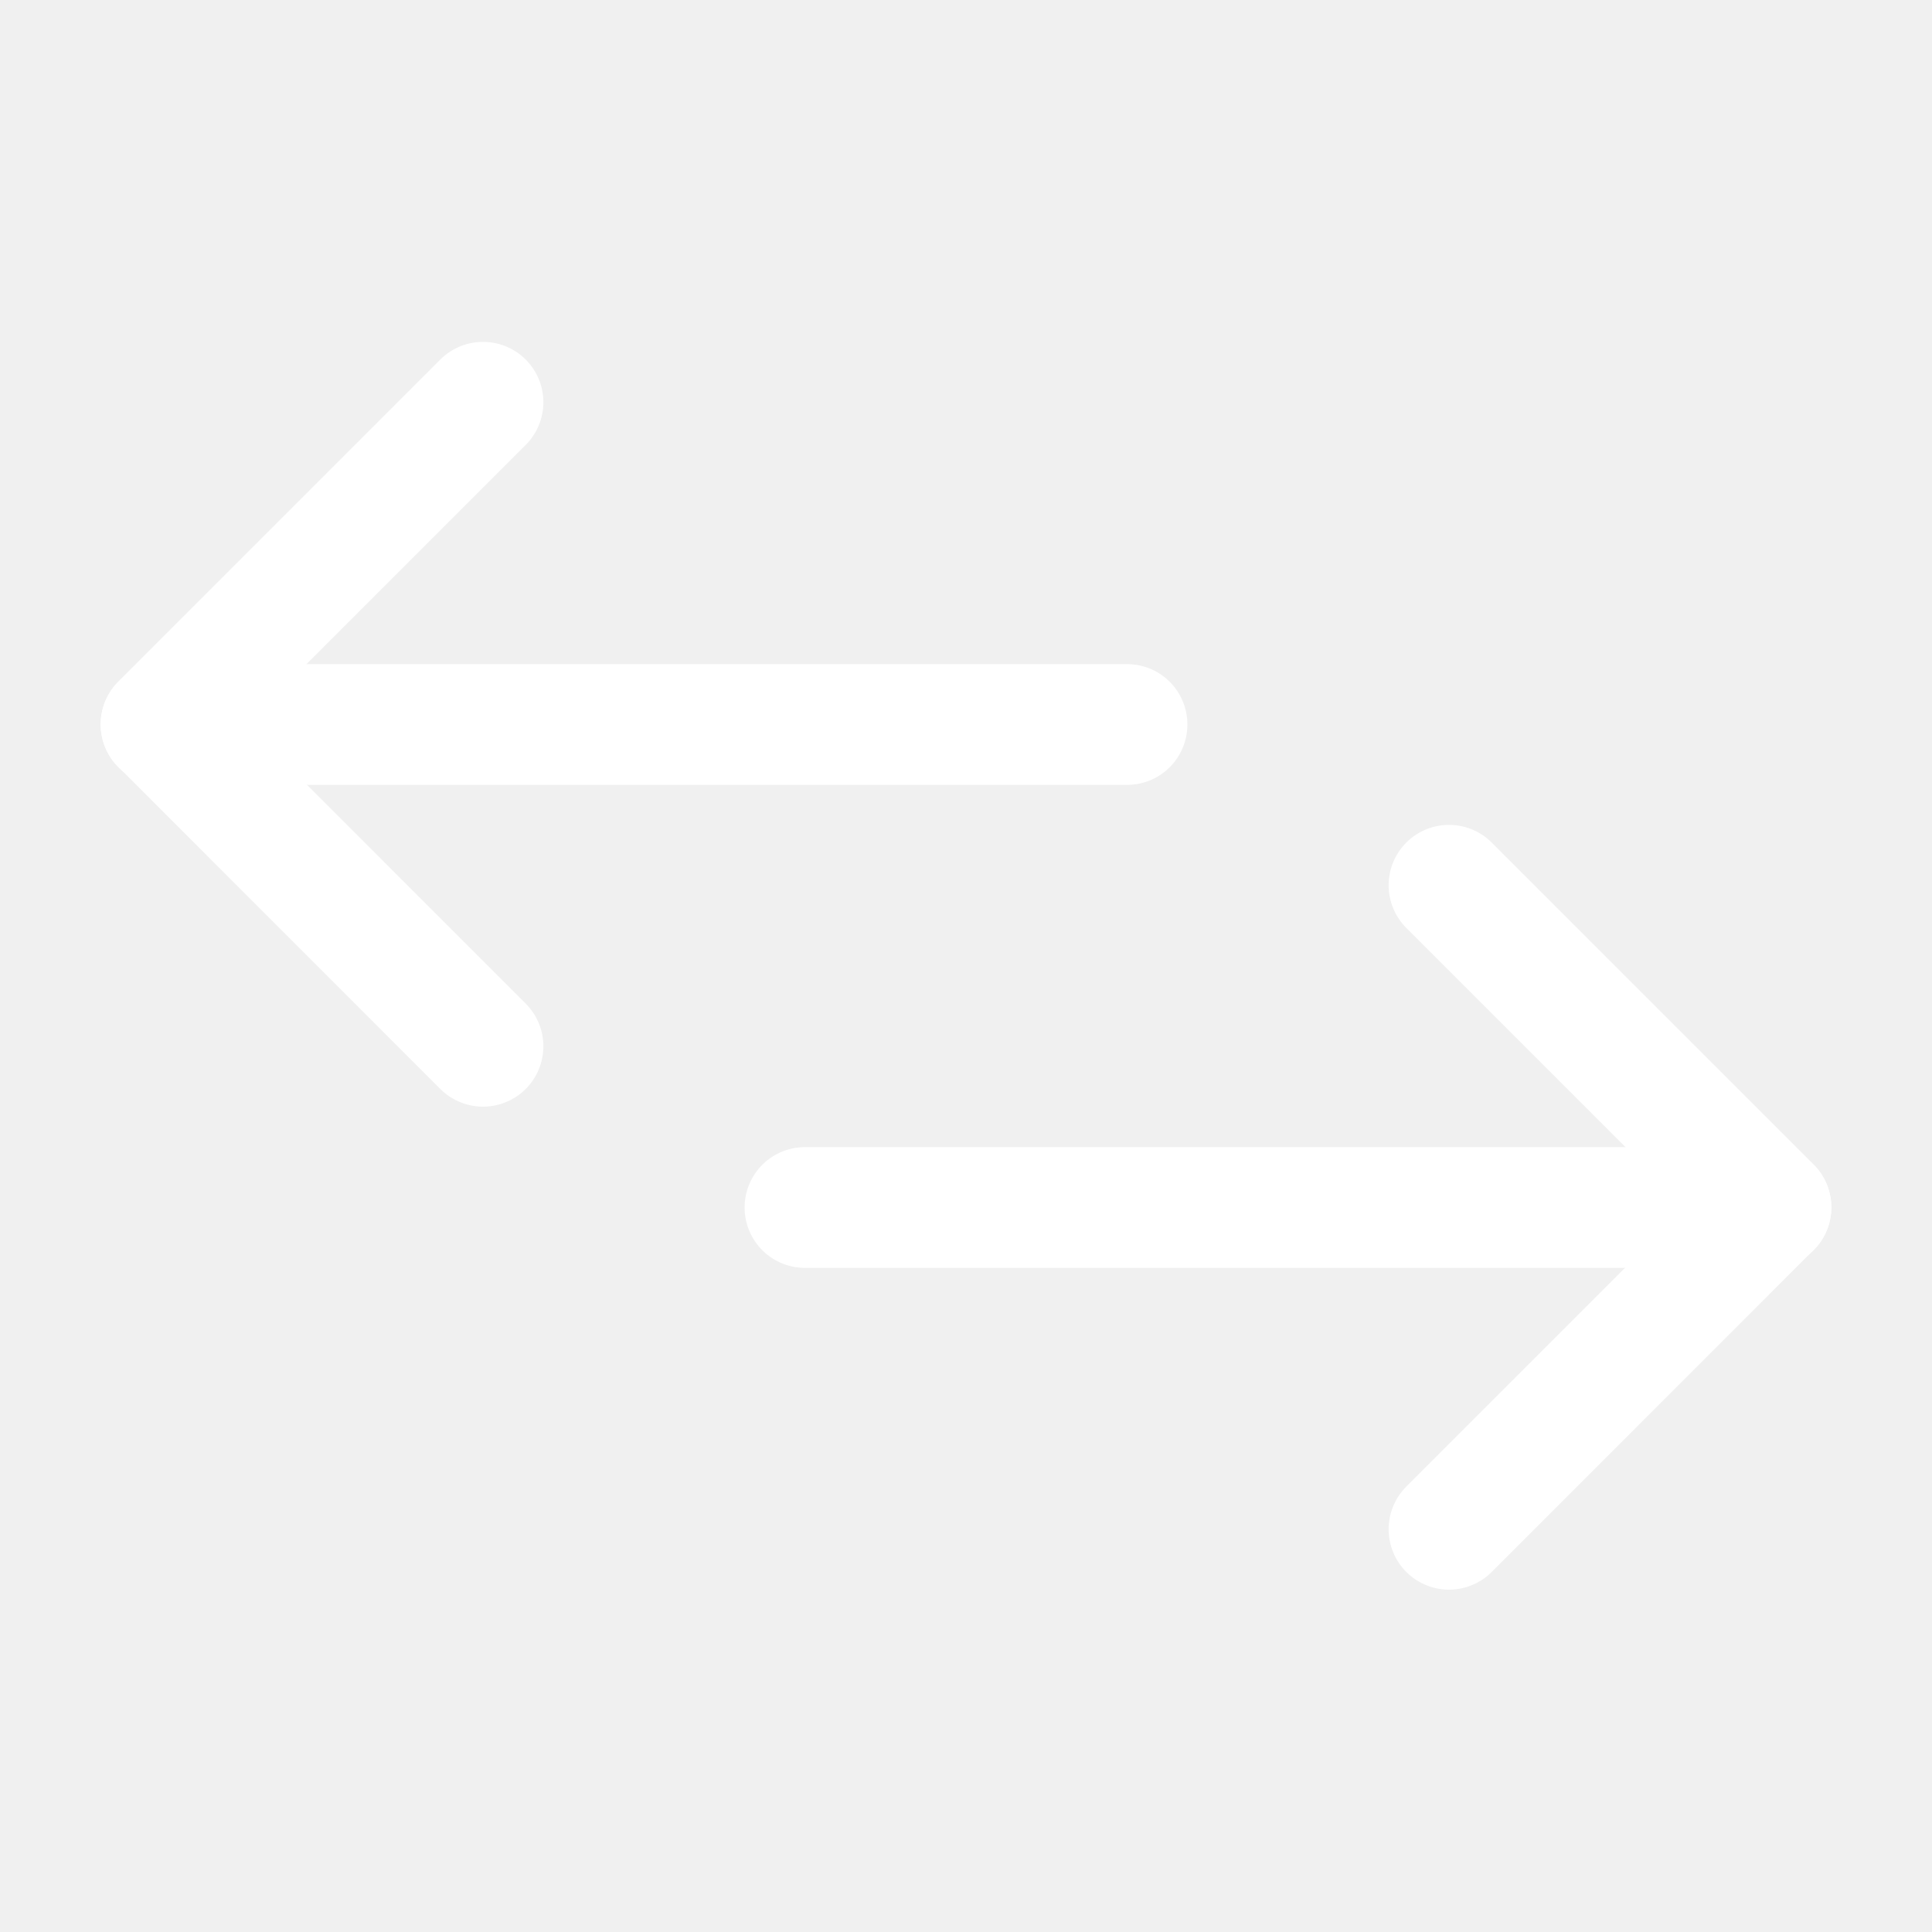
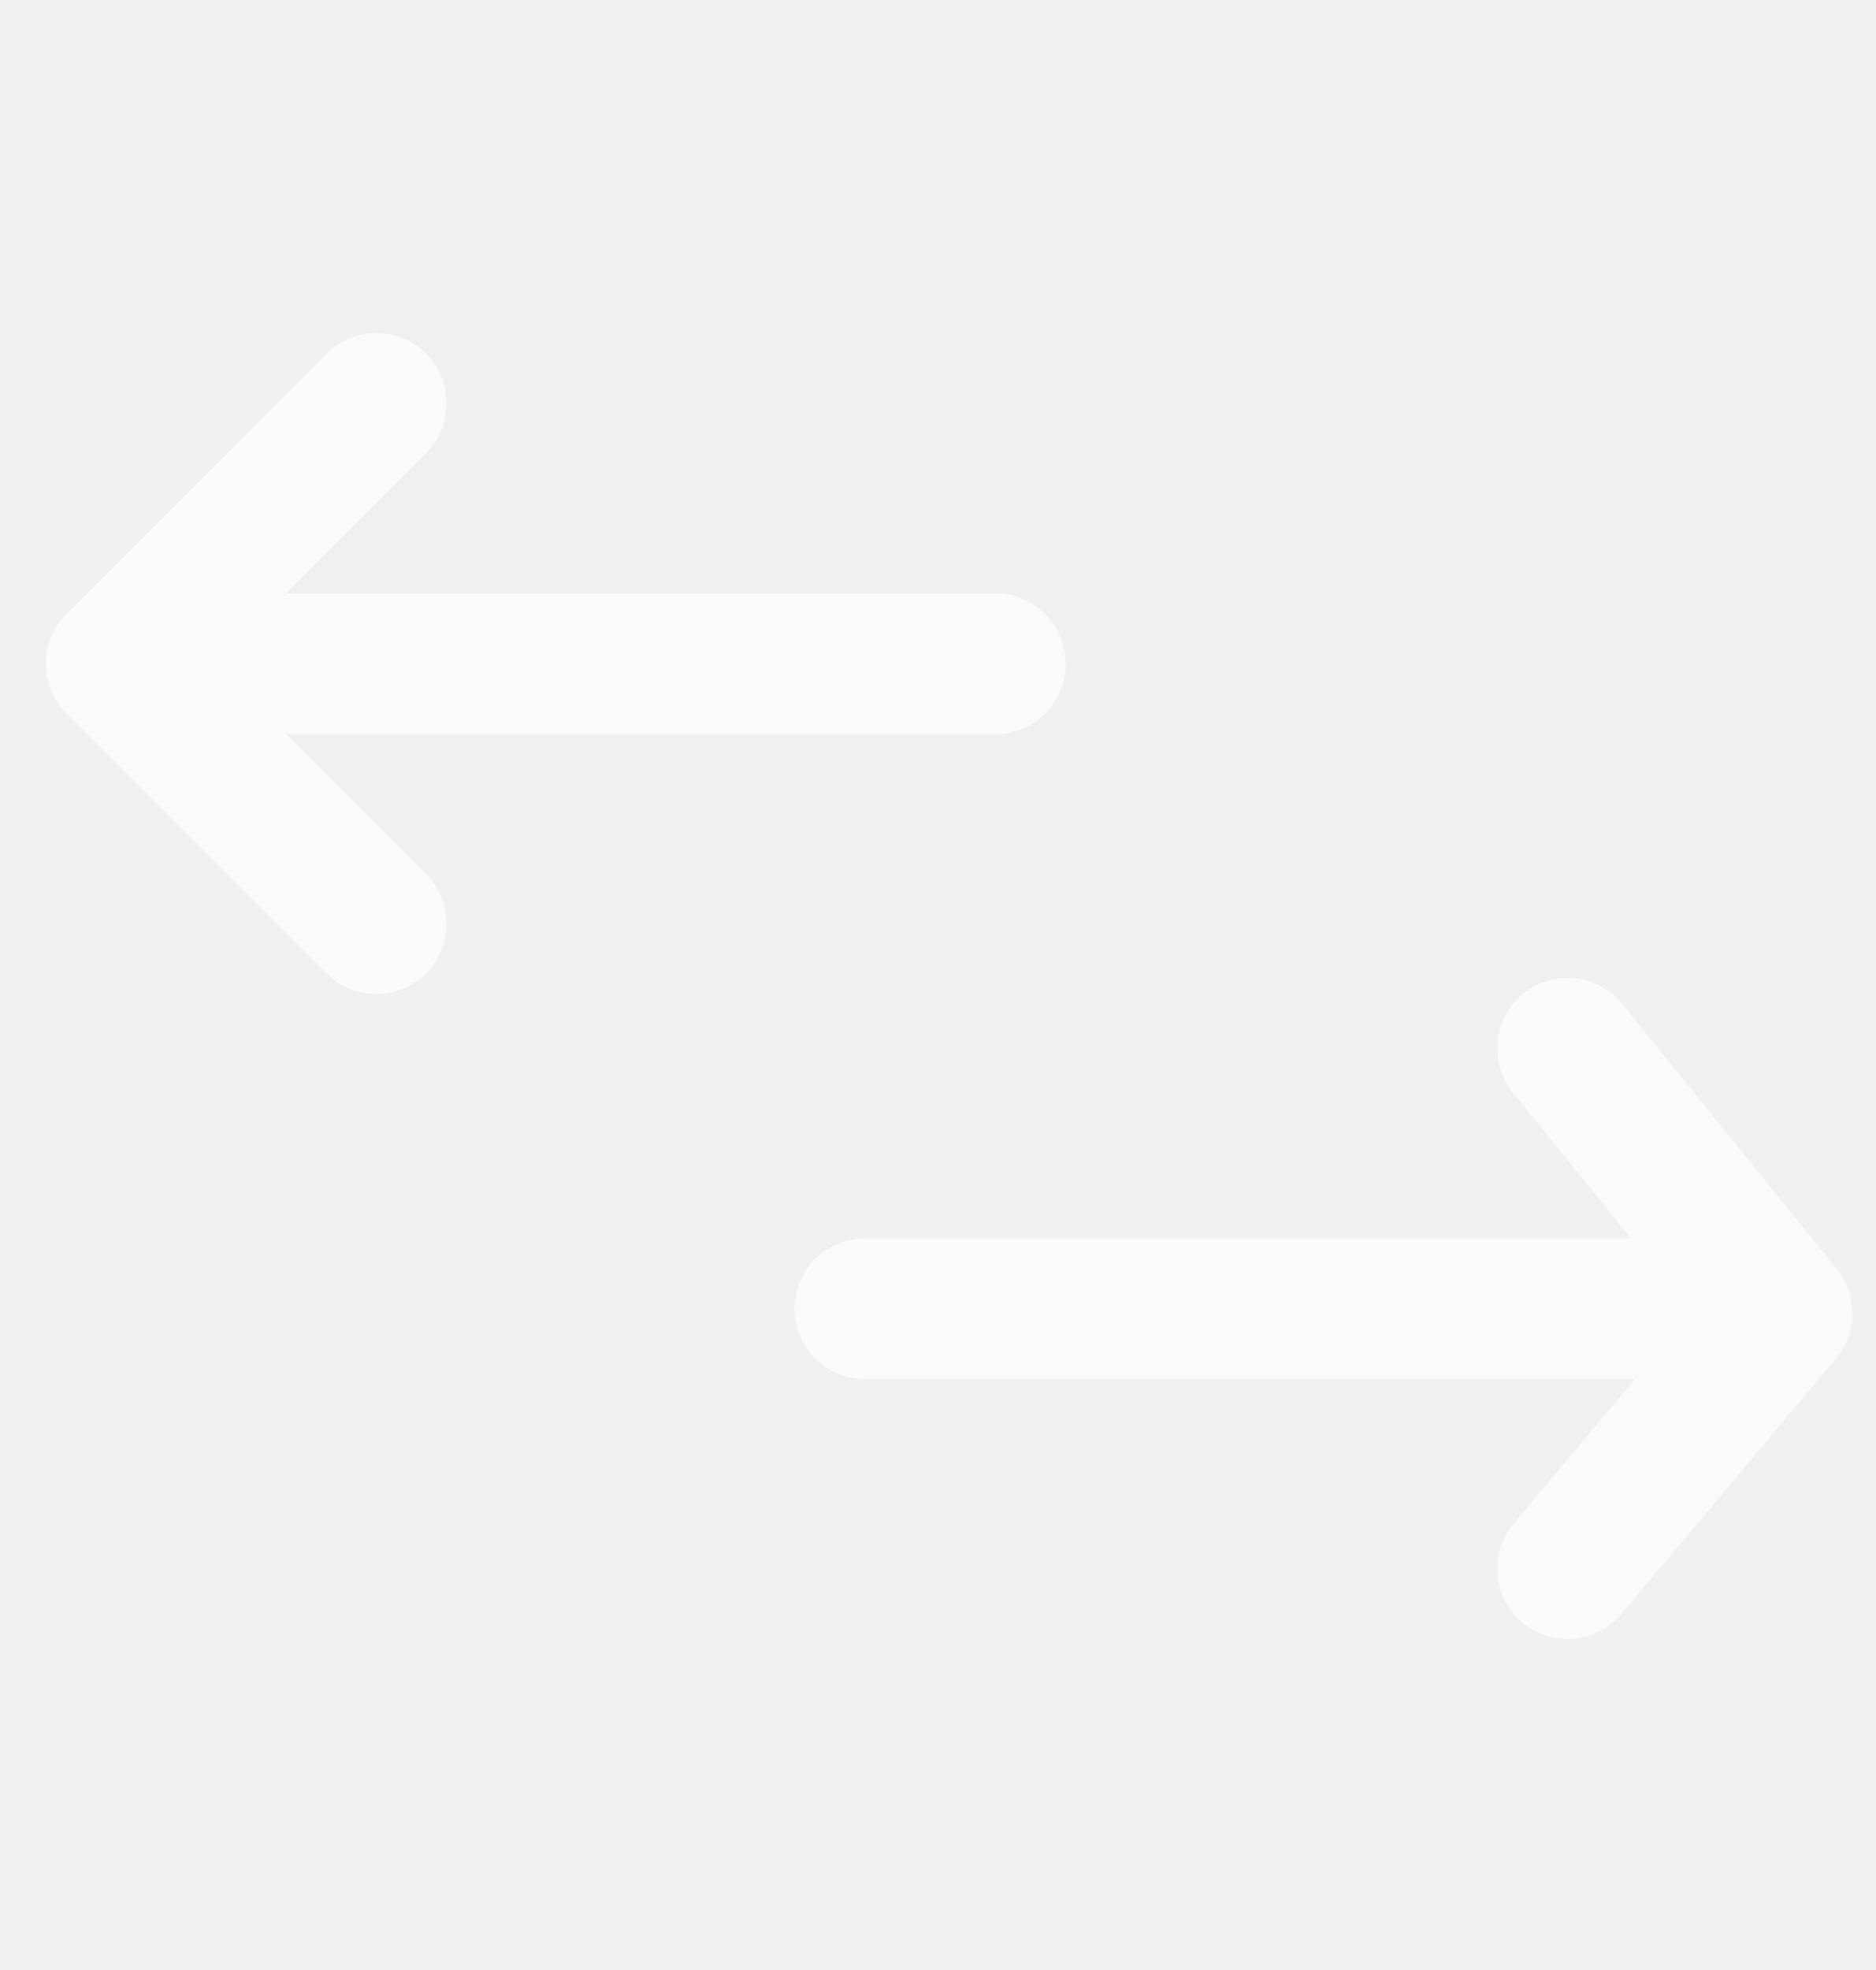
- <svg xmlns="http://www.w3.org/2000/svg" width="20" height="20" viewBox="0 0 20 20" fill="none">
-   <path d="M5 10.831L1.667 7.497L5 4.164" stroke="white" stroke-width="1.25" stroke-linecap="round" stroke-linejoin="round" />
-   <path d="M1.667 7.5H11.667" stroke="white" stroke-width="1.25" stroke-miterlimit="10" stroke-linecap="round" />
-   <path d="M15 15.831L18.333 12.497L15 9.164" stroke="white" stroke-width="1.25" stroke-linecap="round" stroke-linejoin="round" />
-   <path d="M18.333 12.5H8.333" stroke="white" stroke-width="1.25" stroke-miterlimit="10" stroke-linecap="round" />
+ <svg xmlns="http://www.w3.org/2000/svg" width="20" height="21" viewBox="0 0 20 21" fill="none">
+   <g opacity="0.7">
+     <path d="M16.712 16.722L19 14L16.712 11.174" stroke="white" stroke-width="1.5" stroke-linecap="round" stroke-linejoin="round" />
+     <path d="M18.485 13.951H9.221" stroke="white" stroke-width="1.5" stroke-miterlimit="10" stroke-linecap="round" />
+     <path d="M4.012 9.847L1.239 7.074L4.012 4.3" stroke="white" stroke-width="1.5" stroke-linecap="round" stroke-linejoin="round" />
+     <path d="M1.239 7.075H10.613" stroke="white" stroke-width="1.5" stroke-miterlimit="10" stroke-linecap="round" />
+   </g>
</svg>
